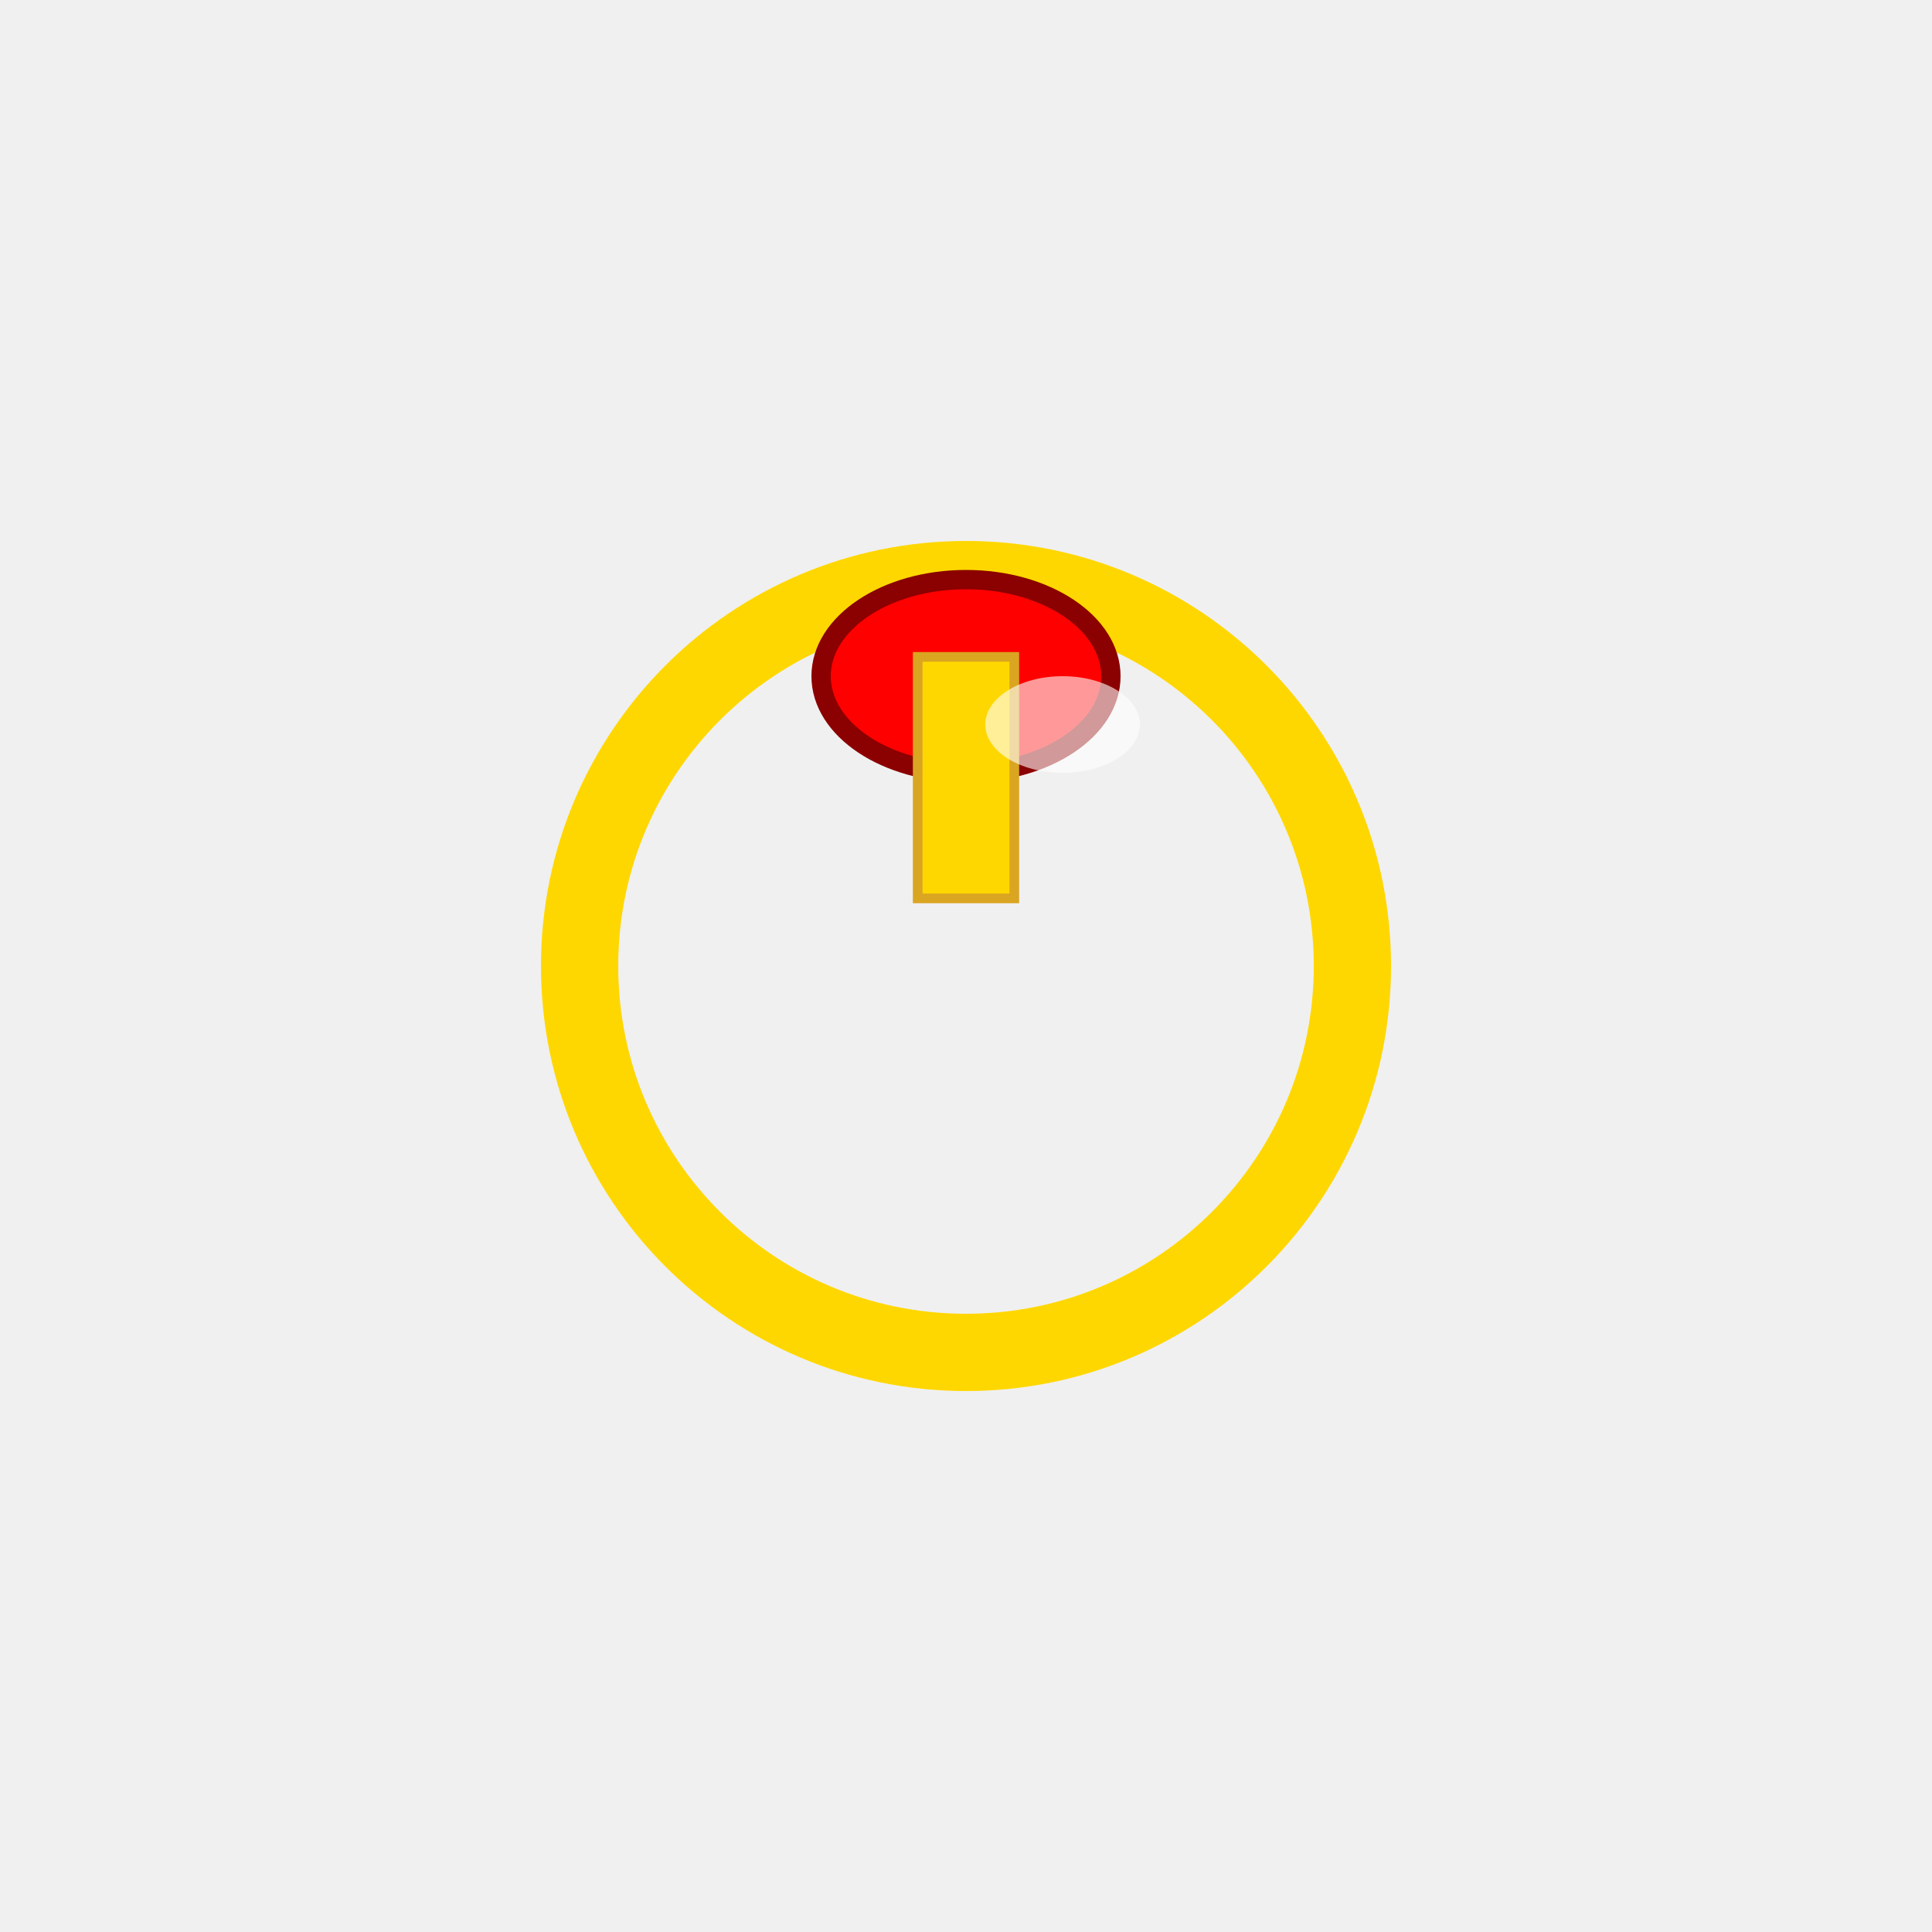
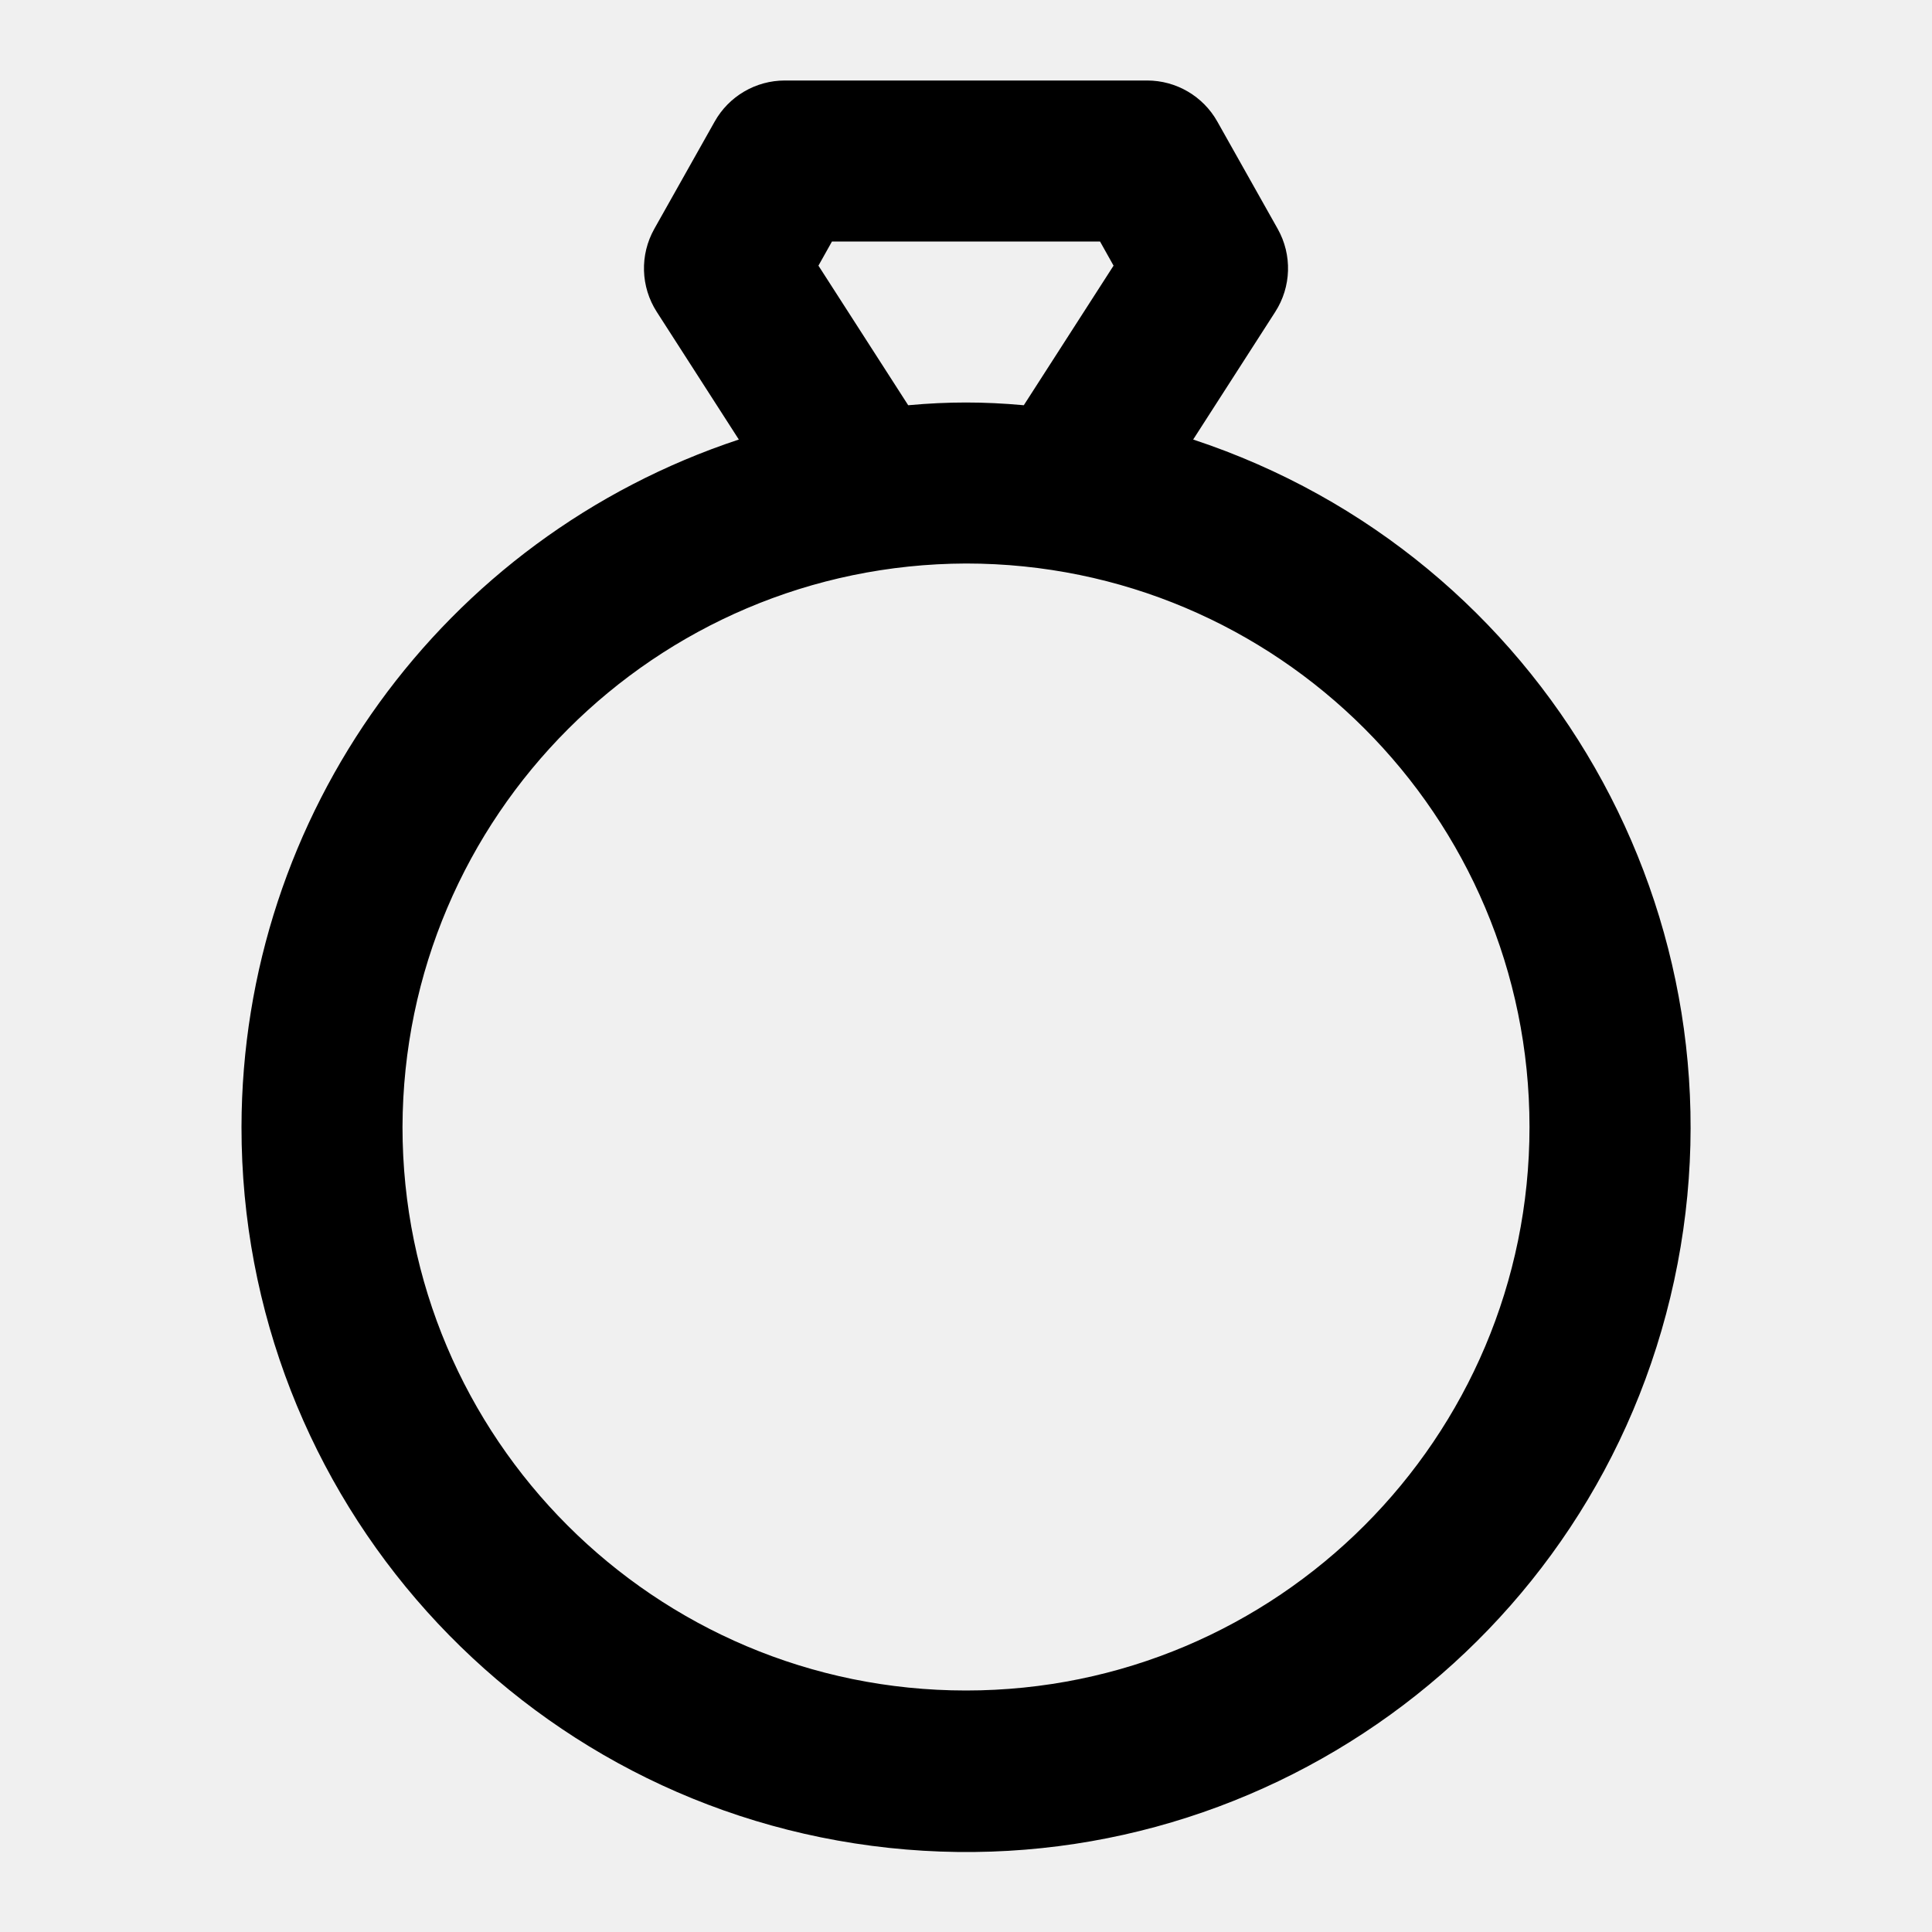
- <svg xmlns="http://www.w3.org/2000/svg" viewBox="0 0 200 200" width="200" height="200">
-   <circle cx="100" cy="100" r="40" fill="none" stroke="#ffd700" stroke-width="8" />
-   <ellipse cx="100" cy="70" rx="15" ry="10" fill="#ff0000" stroke="#8b0000" stroke-width="2" />
-   <rect x="95" y="68" width="10" height="25" fill="#ffd700" stroke="#daa520" stroke-width="1" />
-   <ellipse cx="110" cy="75" rx="8" ry="5" fill="#fff" opacity="0.6" />
+ <svg xmlns="http://www.w3.org/2000/svg" fill="#000000" width="800px" height="800px" viewBox="0 0 24 24">
+   <path d="M3,14A9,9,0,1,0,14.822,5.46l1.019-1.585a1,1,0,0,0,.031-1.032l-.75-1.333A1,1,0,0,0,14.25,1H9.75a1,1,0,0,0-.872.51l-.75,1.333a1,1,0,0,0,.031,1.032L9.178,5.46A9.011,9.011,0,0,0,3,14Zm8.282-8.966L10.167,3.3l.168-.3h3.33l.168.3L12.718,5.034C12.468,5.011,12.23,5,12,5S11.532,5.011,11.282,5.034ZM12,7a7,7,0,1,1-7,7A7.022,7.022,0,0,1,12,7Z" />
</svg>
